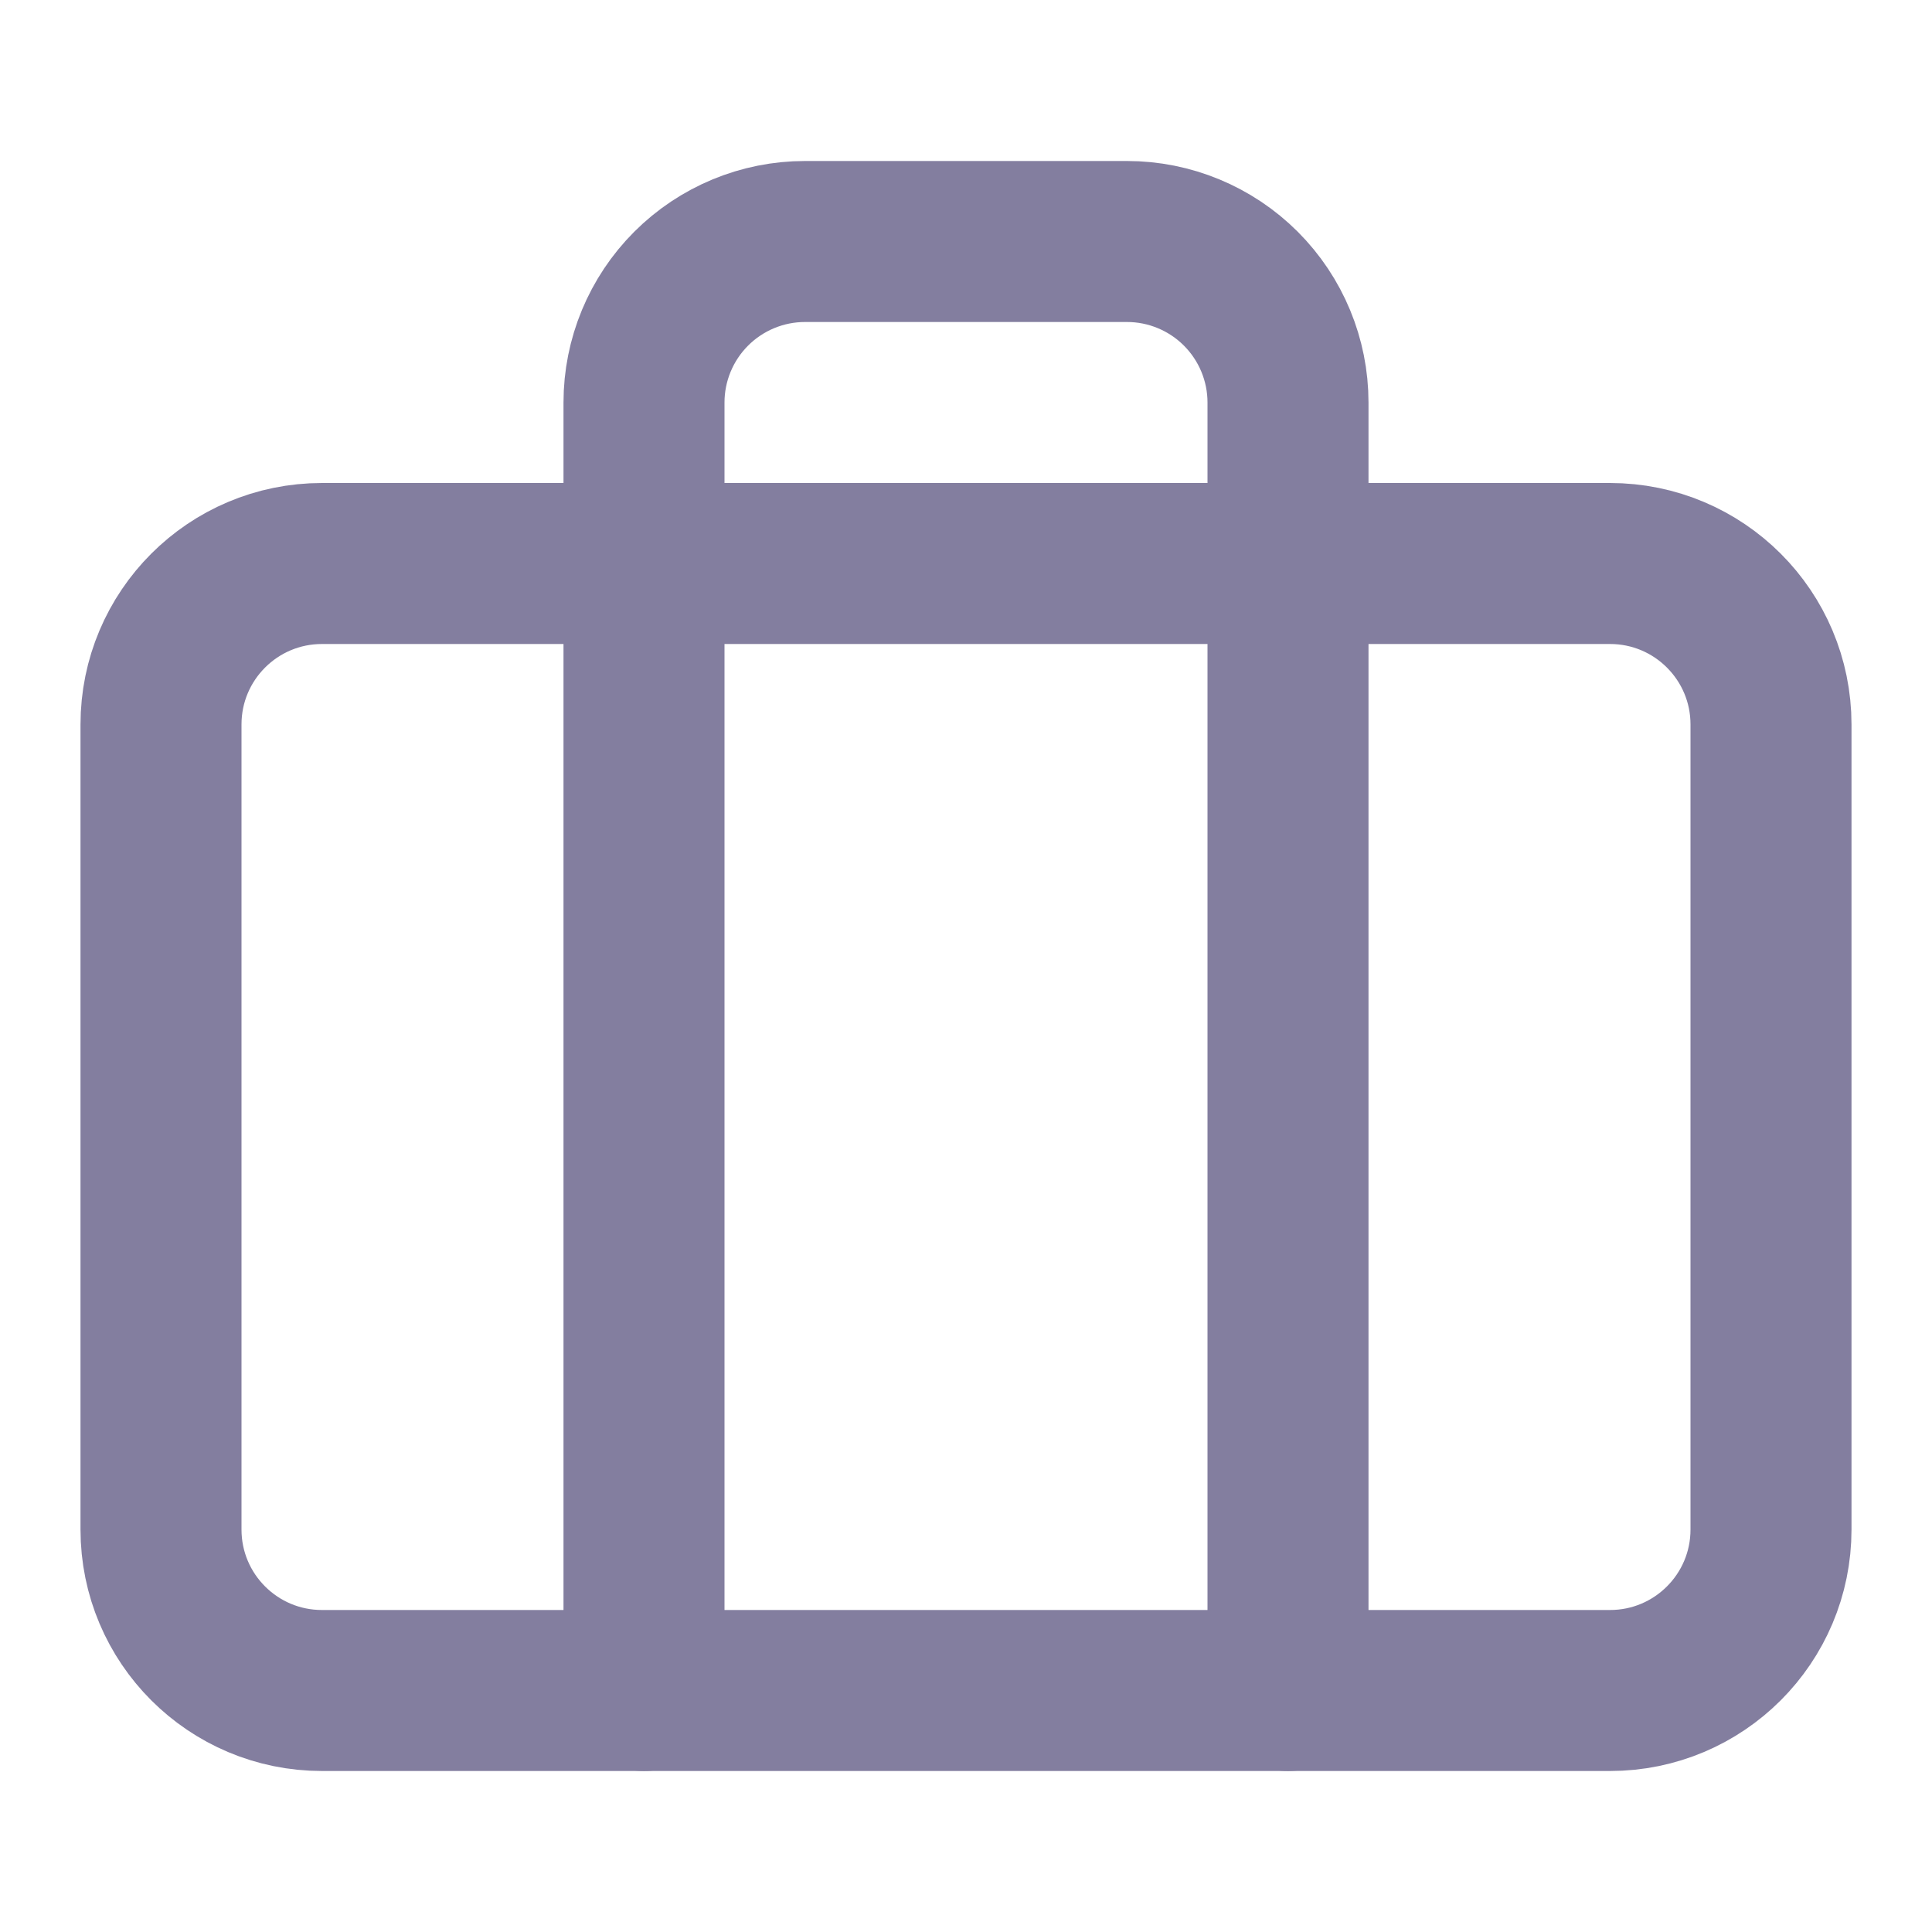
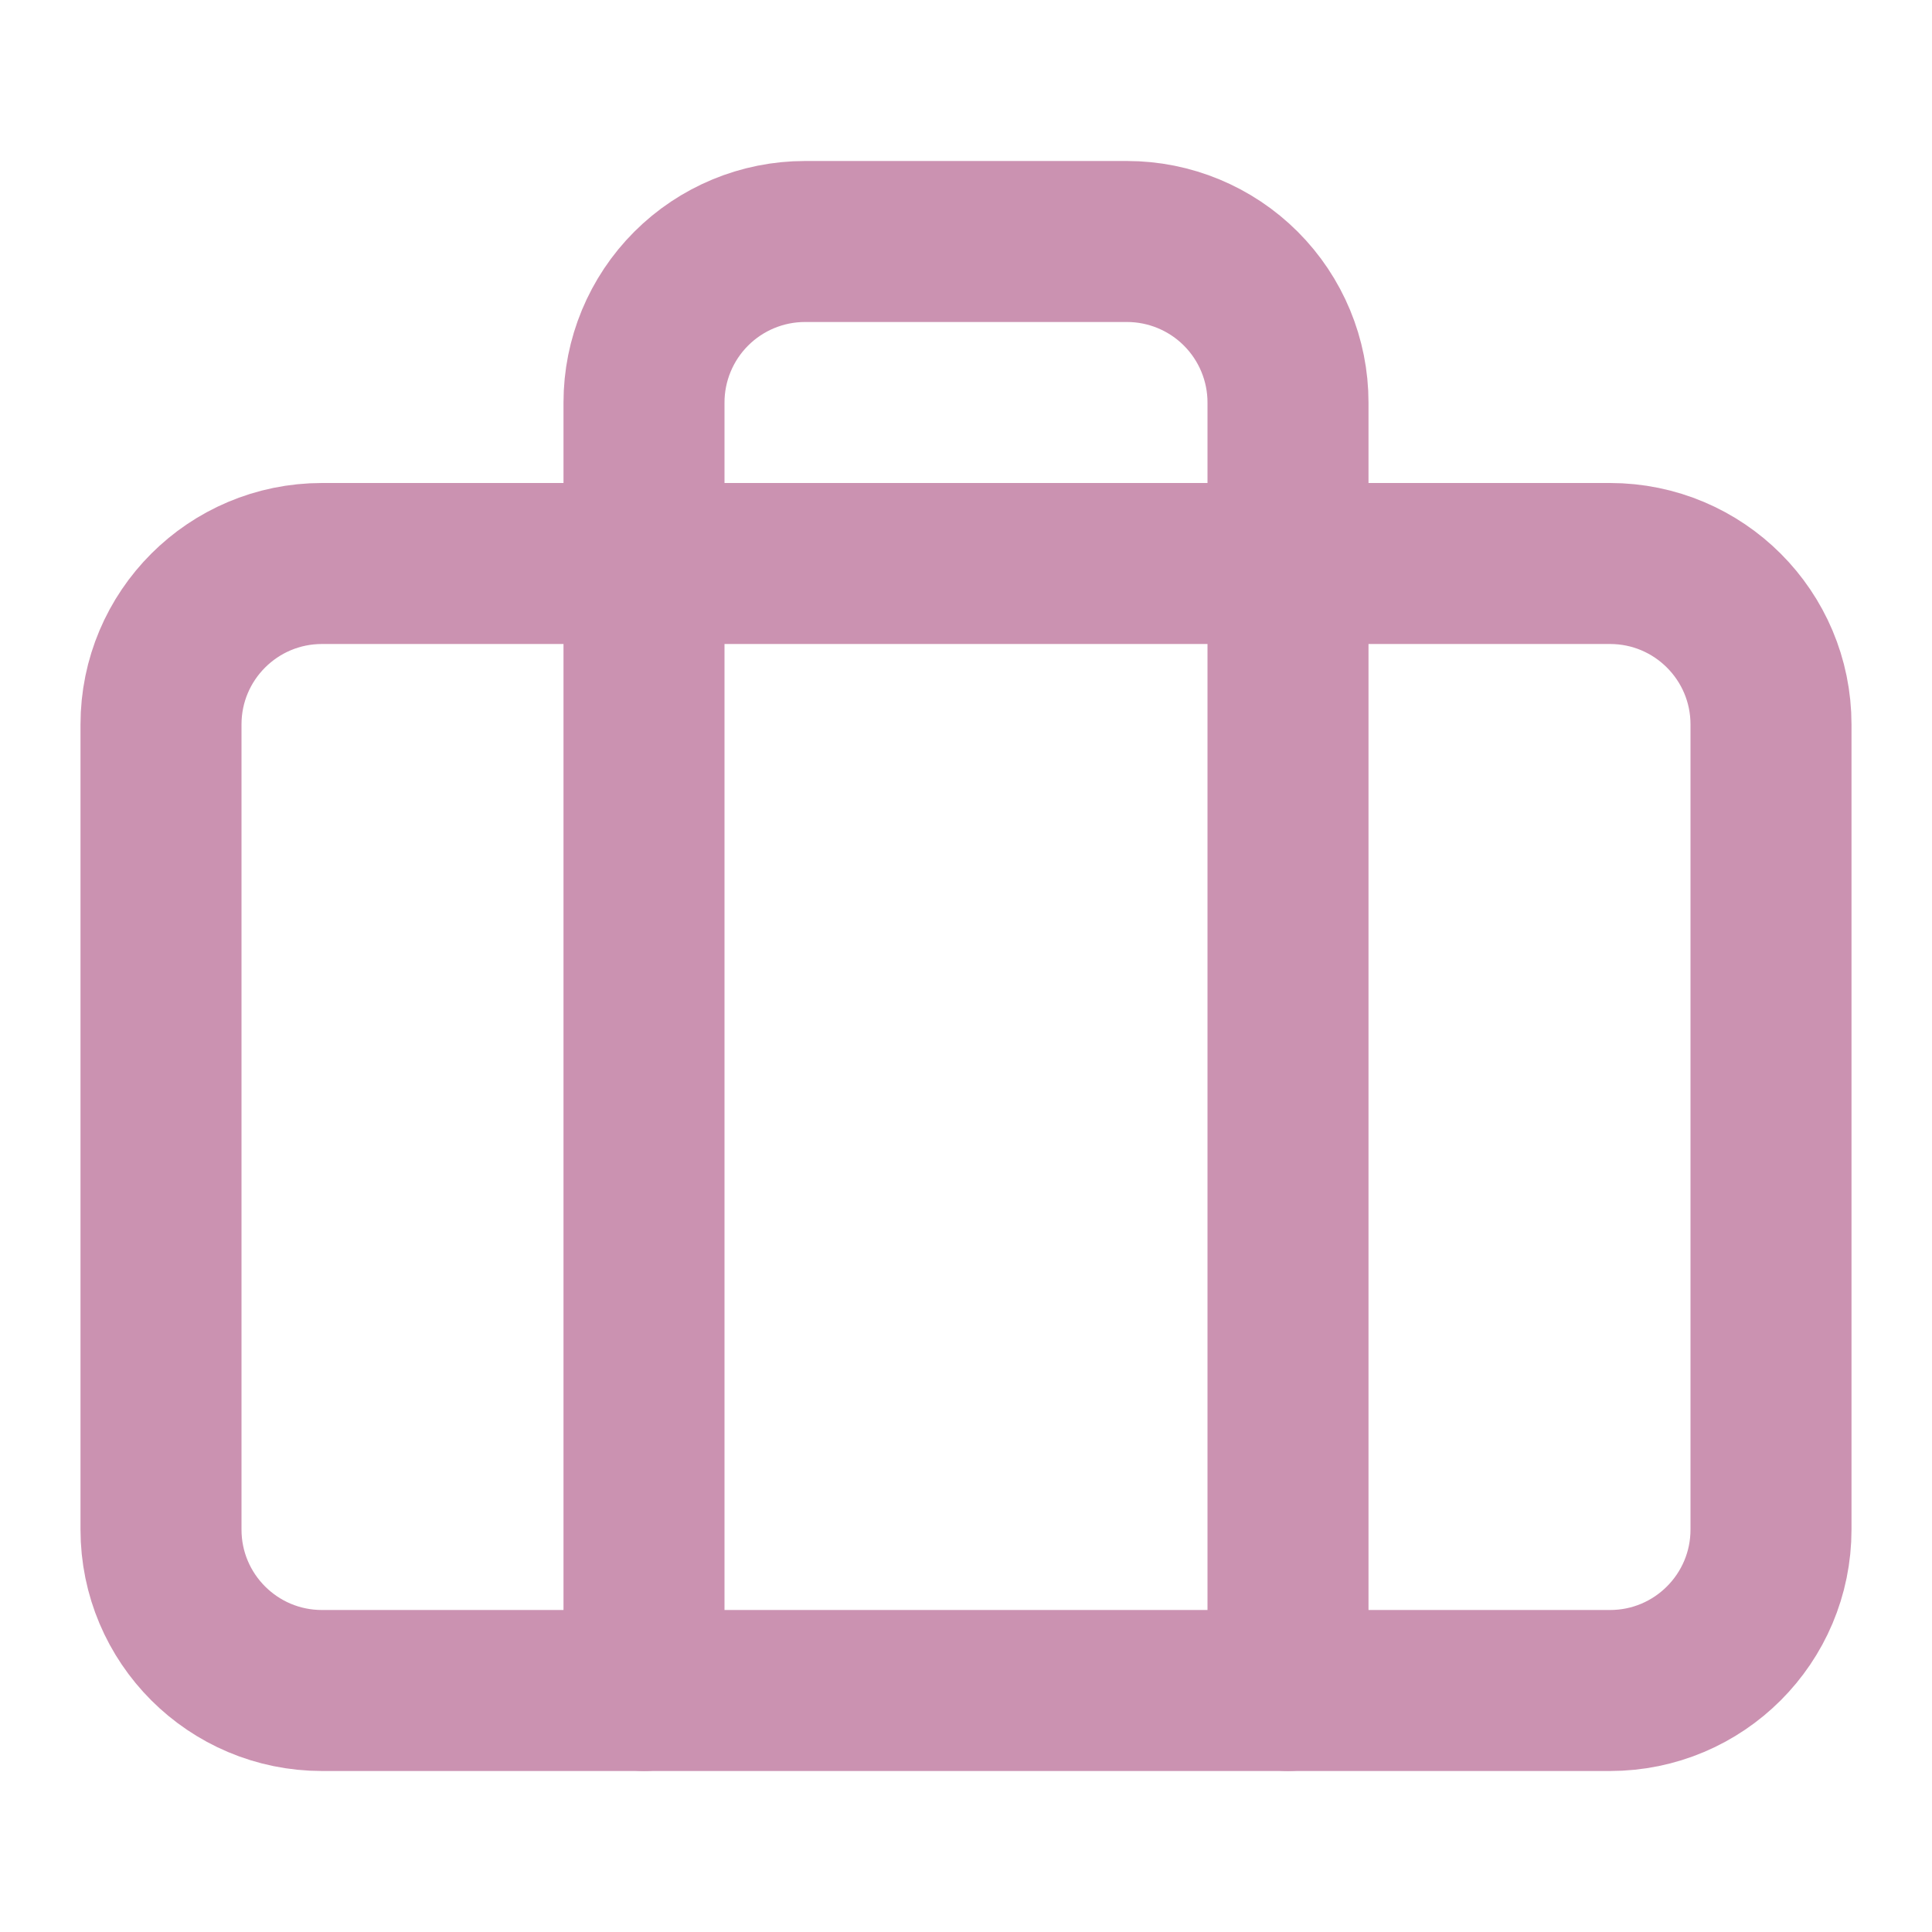
<svg xmlns="http://www.w3.org/2000/svg" width="24" height="24" viewBox="0 0 24 24" fill="none">
-   <path d="M20 7H4C2.895 7 2 7.895 2 9V19C2 20.105 2.895 21 4 21H20C21.105 21 22 20.105 22 19V9C22 7.895 21.105 7 20 7Z" stroke="#837E9F" stroke-width="2" stroke-linecap="round" stroke-linejoin="round" />
-   <path d="M16 21V5C16 4.47 15.789 3.961 15.414 3.586C15.039 3.211 14.53 3 14 3H10C9.47 3 8.961 3.211 8.586 3.586C8.211 3.961 8 4.47 8 5V21" stroke="#837E9F" stroke-width="2" stroke-linecap="round" stroke-linejoin="round" />
+   <path d="M20 7H4C2.895 7 2 7.895 2 9V19C2 20.105 2.895 21 4 21H20C21.105 21 22 20.105 22 19V9C22 7.895 21.105 7 20 7Z" stroke="#cb92b1" stroke-width="2" stroke-linecap="round" stroke-linejoin="round" />
+   <path d="M16 21V5C16 4.47 15.789 3.961 15.414 3.586C15.039 3.211 14.53 3 14 3H10C9.47 3 8.961 3.211 8.586 3.586C8.211 3.961 8 4.47 8 5V21" stroke="#cb92b1" stroke-width="2" stroke-linecap="round" stroke-linejoin="round" />
</svg>
